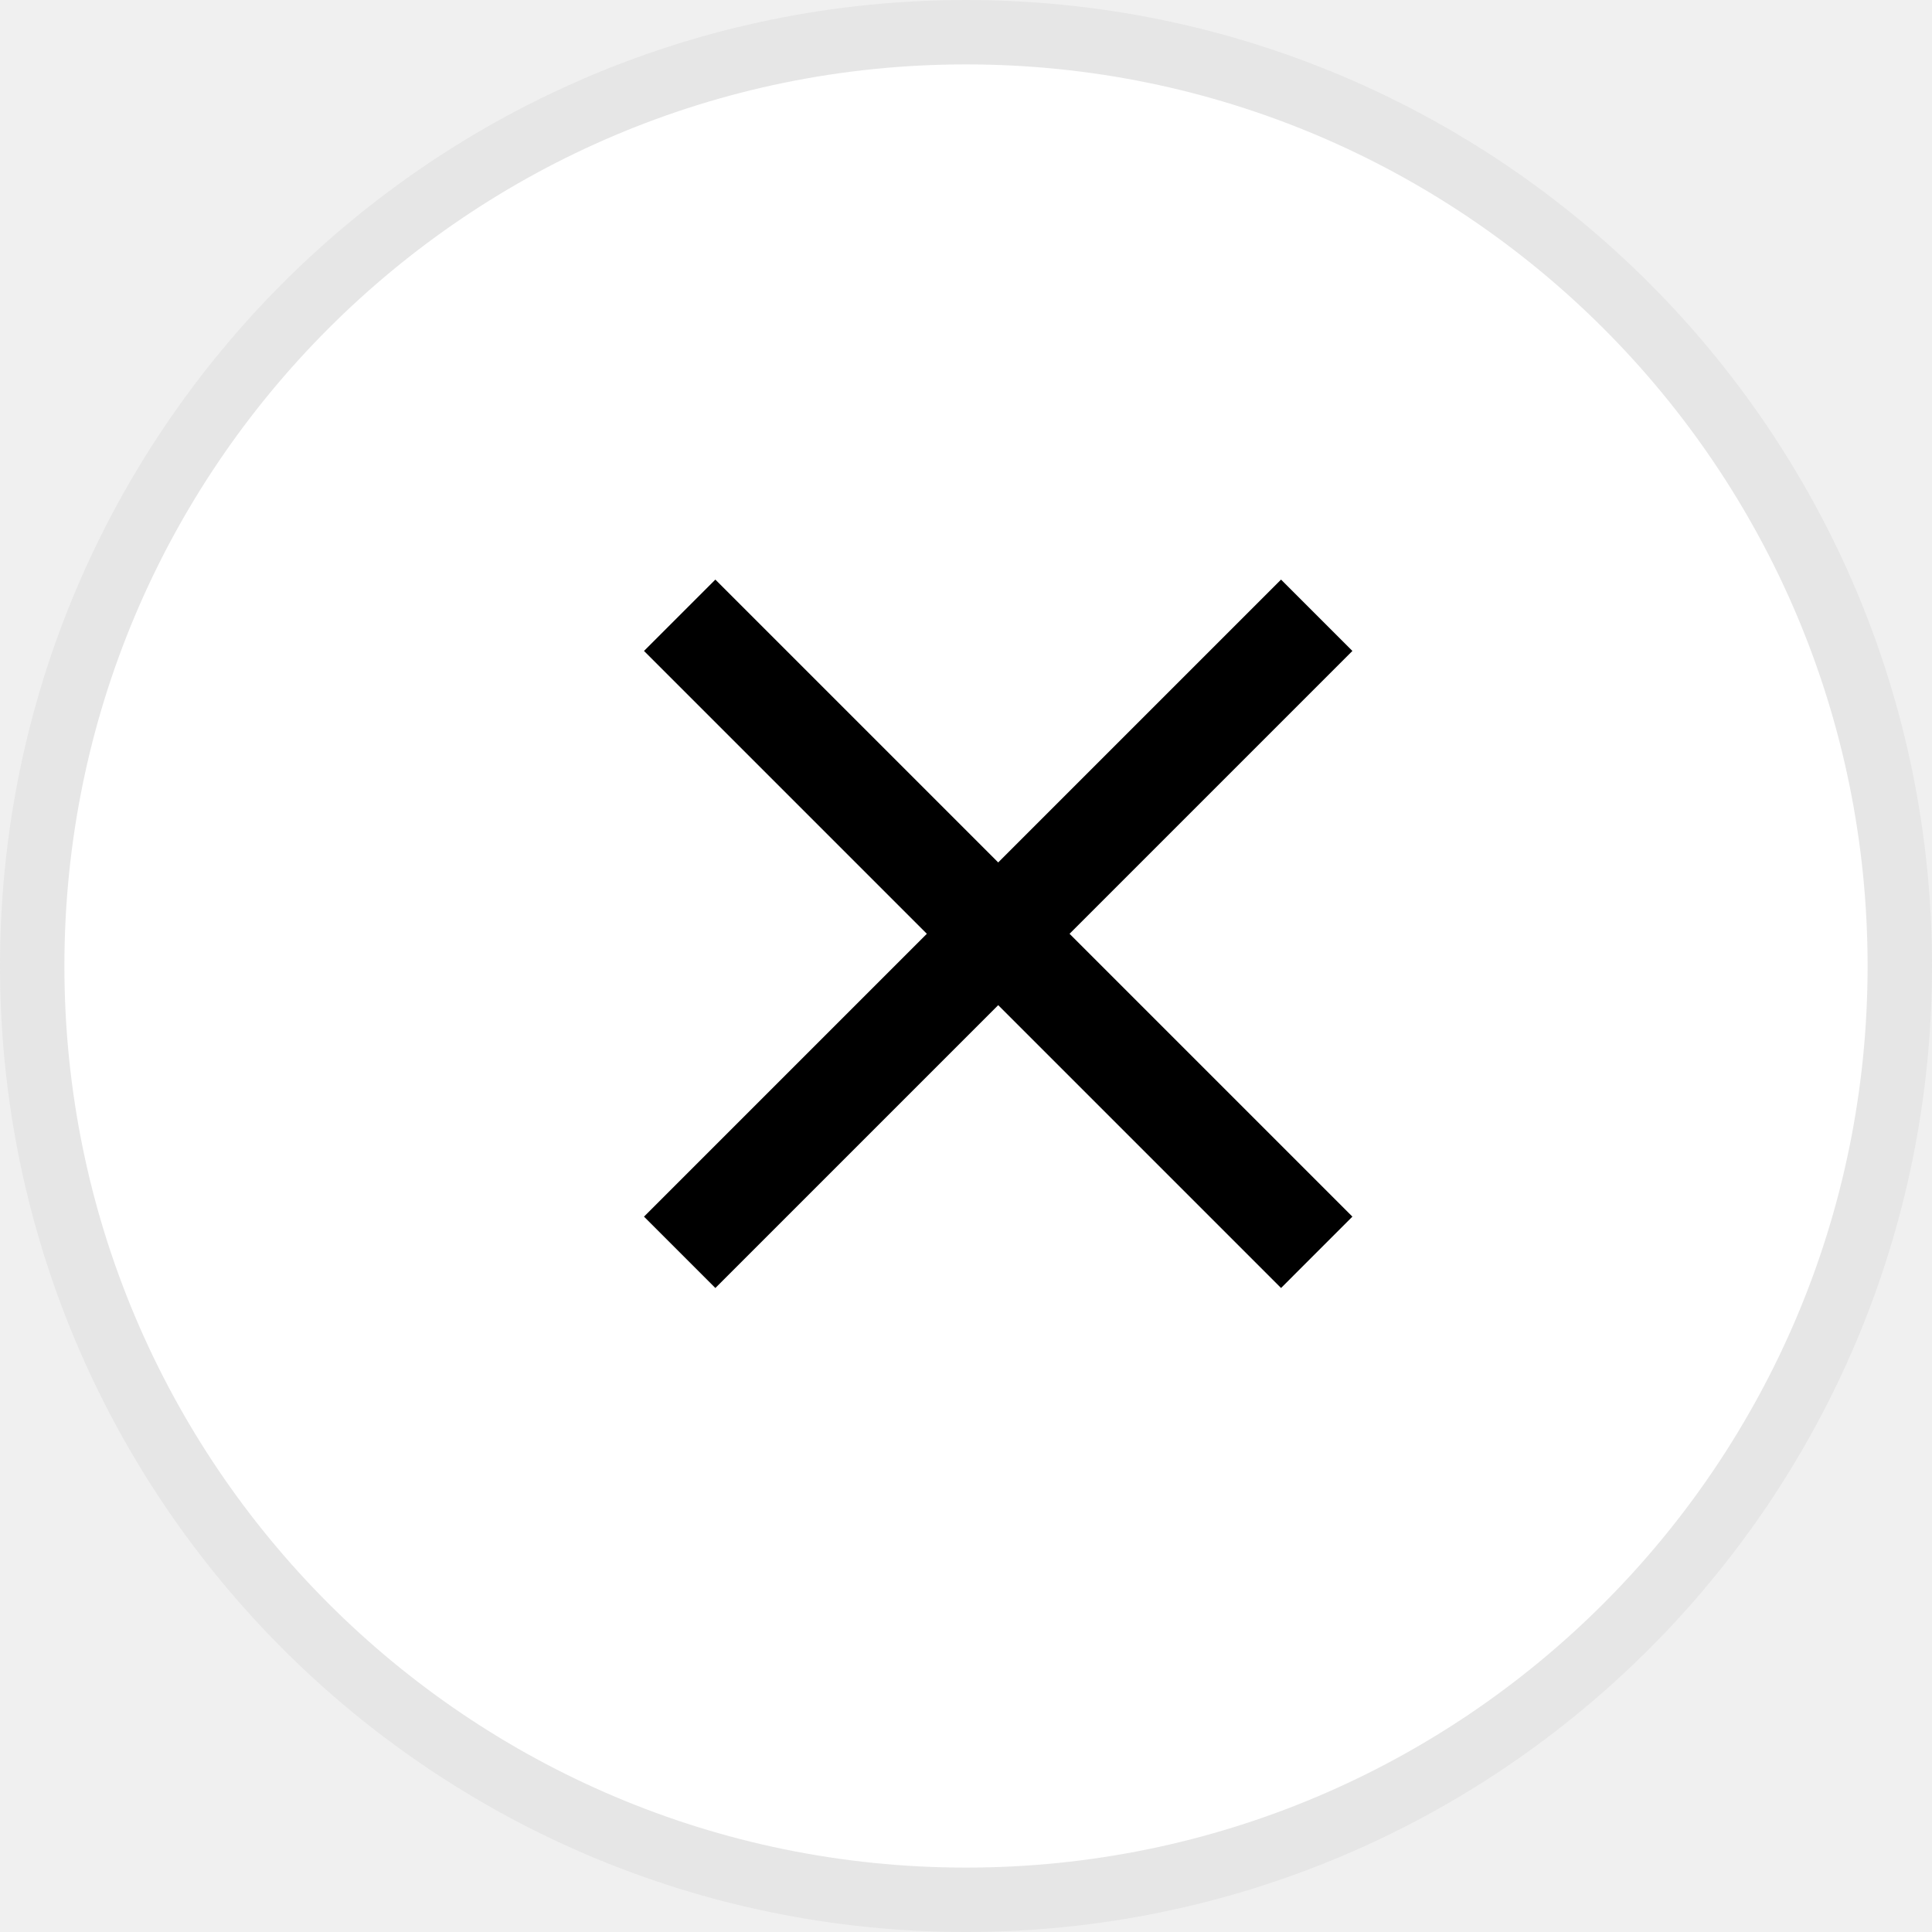
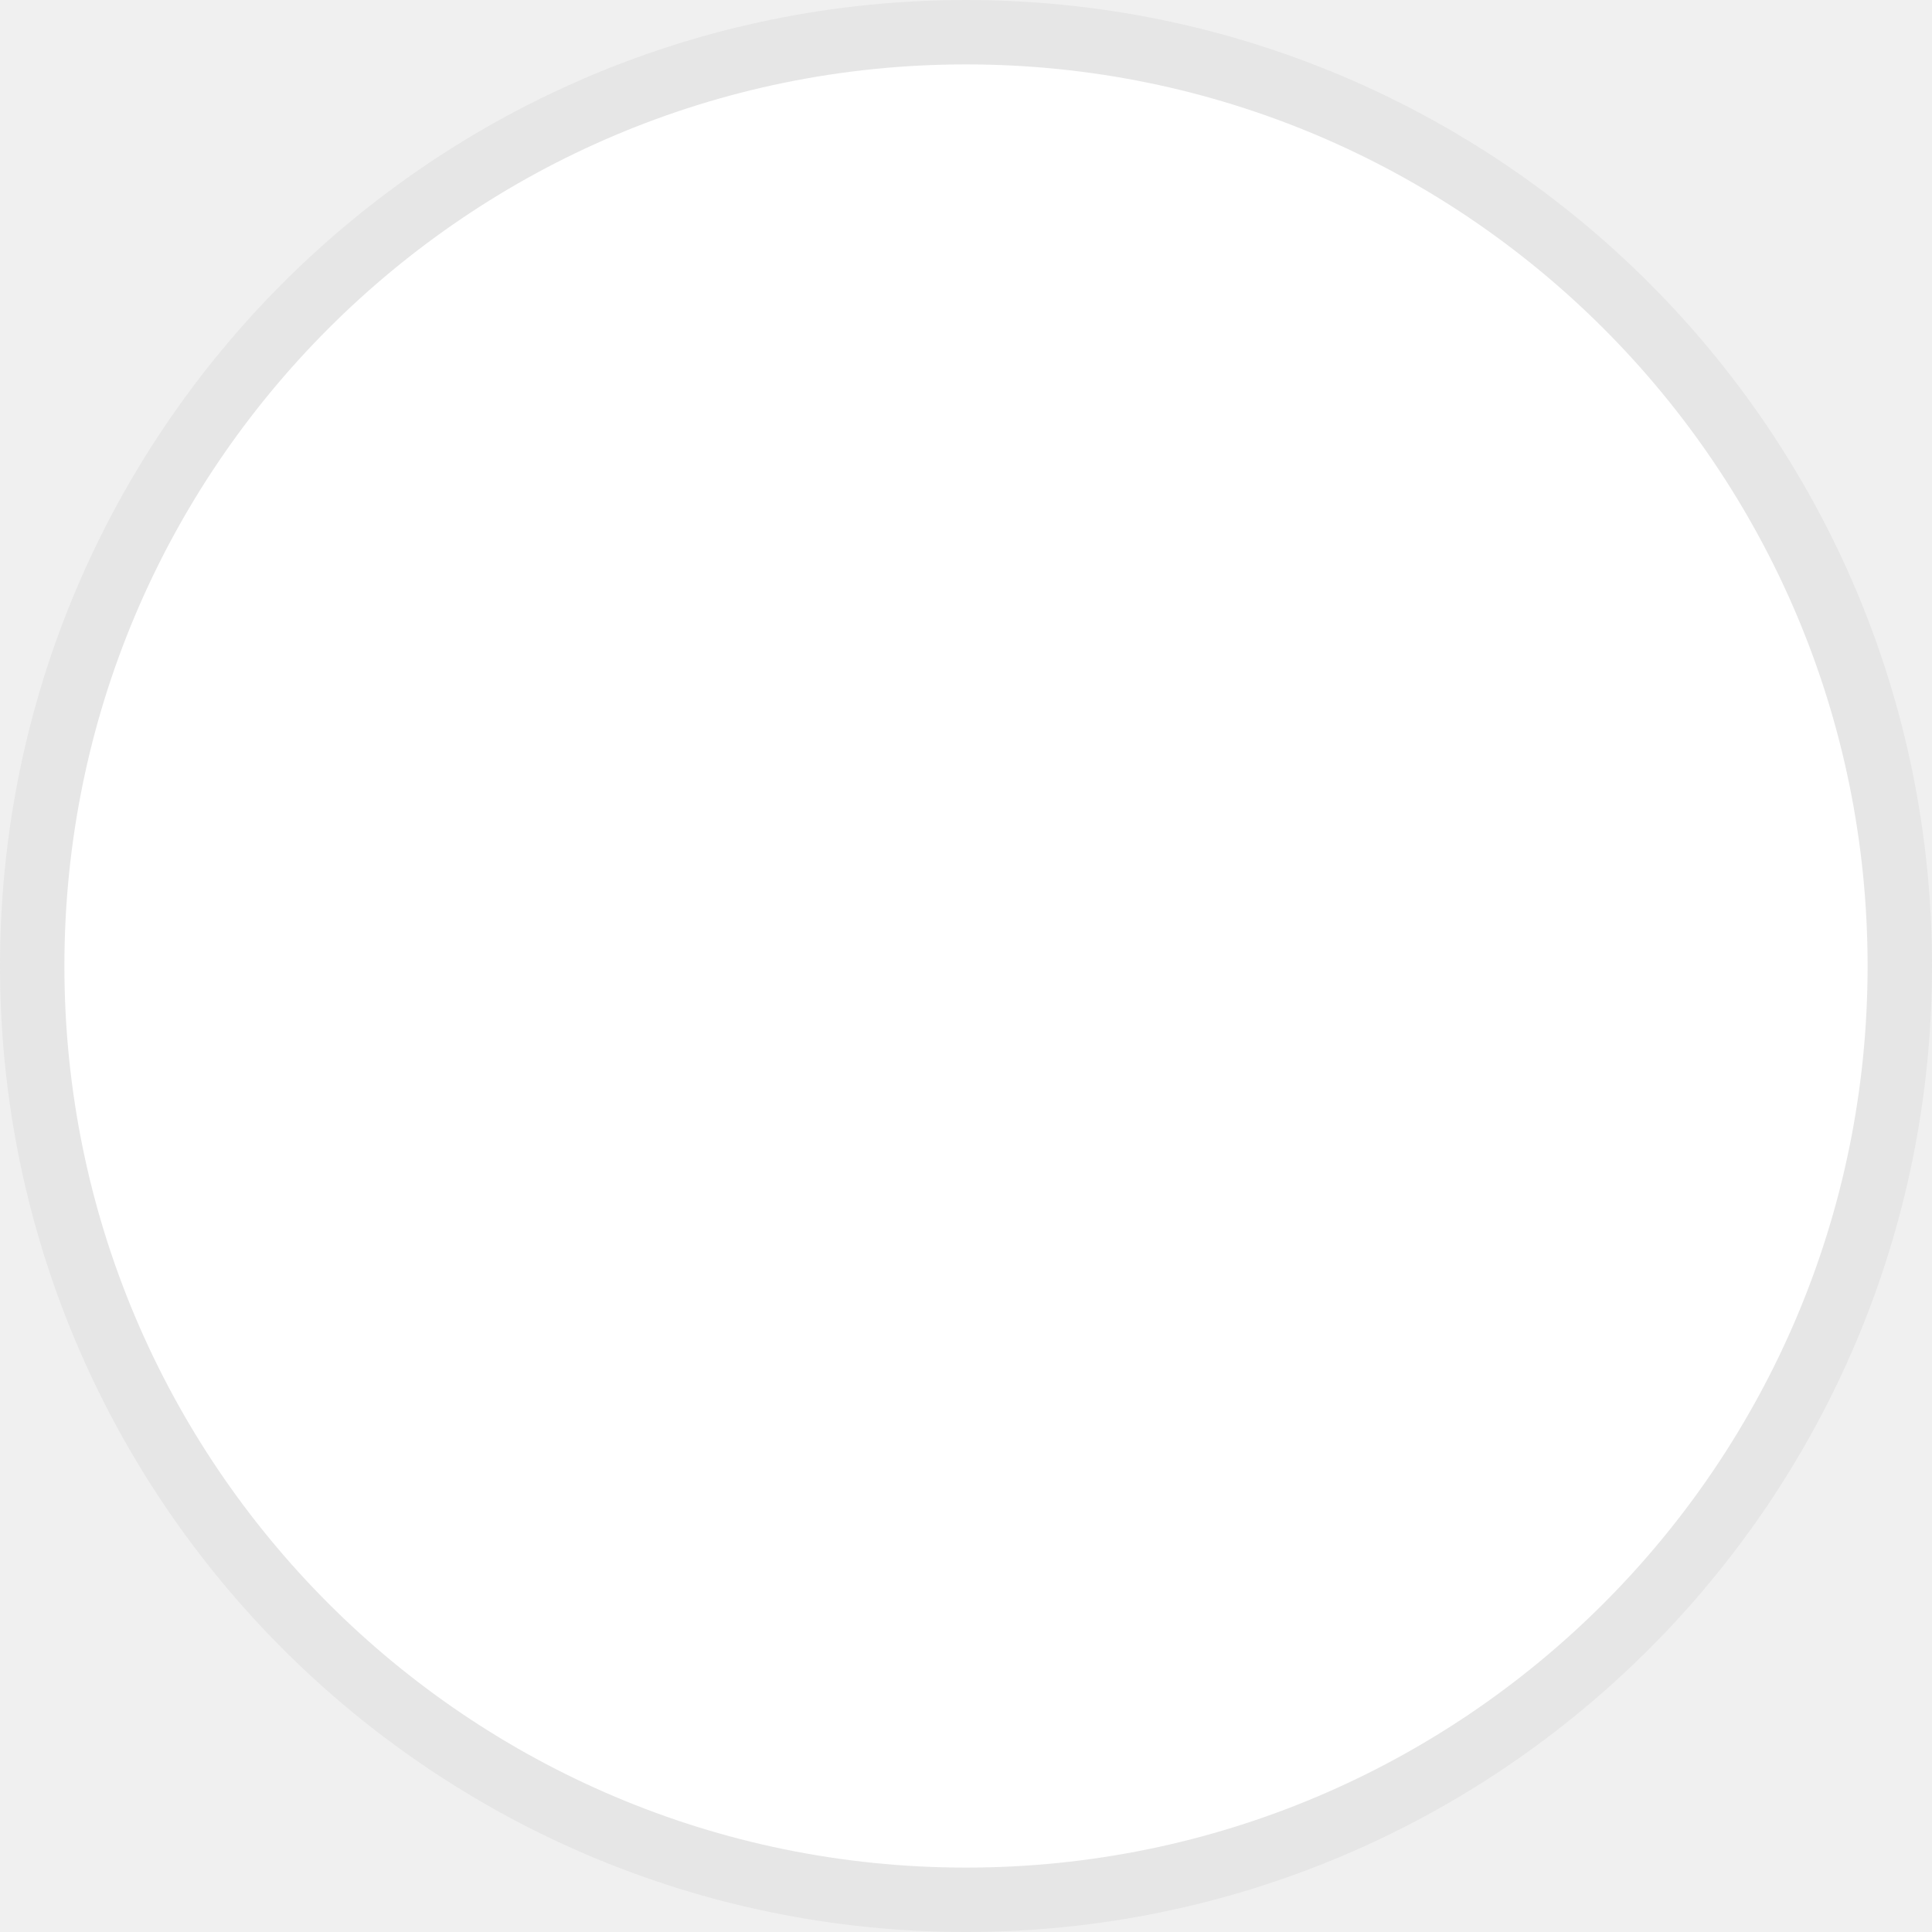
<svg xmlns="http://www.w3.org/2000/svg" width="30" height="30" viewBox="0 0 30 30" fill="none">
  <circle cx="15" cy="15" r="15" fill="white" />
  <circle cx="15" cy="15" r="14.5" stroke="black" stroke-opacity="0.1" />
-   <path d="M21 10.108L19.892 9L15.5 13.392L11.108 9L10 10.108L14.392 14.5L10 18.892L11.108 20L15.5 15.608L19.892 20L21 18.892L16.608 14.5L21 10.108Z" fill="black" />
+   <path d="M21 10.108L19.892 9L15.5 13.392L11.108 9L10 10.108L14.392 14.5L10 18.892L11.108 20L15.5 15.608L19.892 20L21 18.892L16.608 14.5L21 10.108Z" />
</svg>
